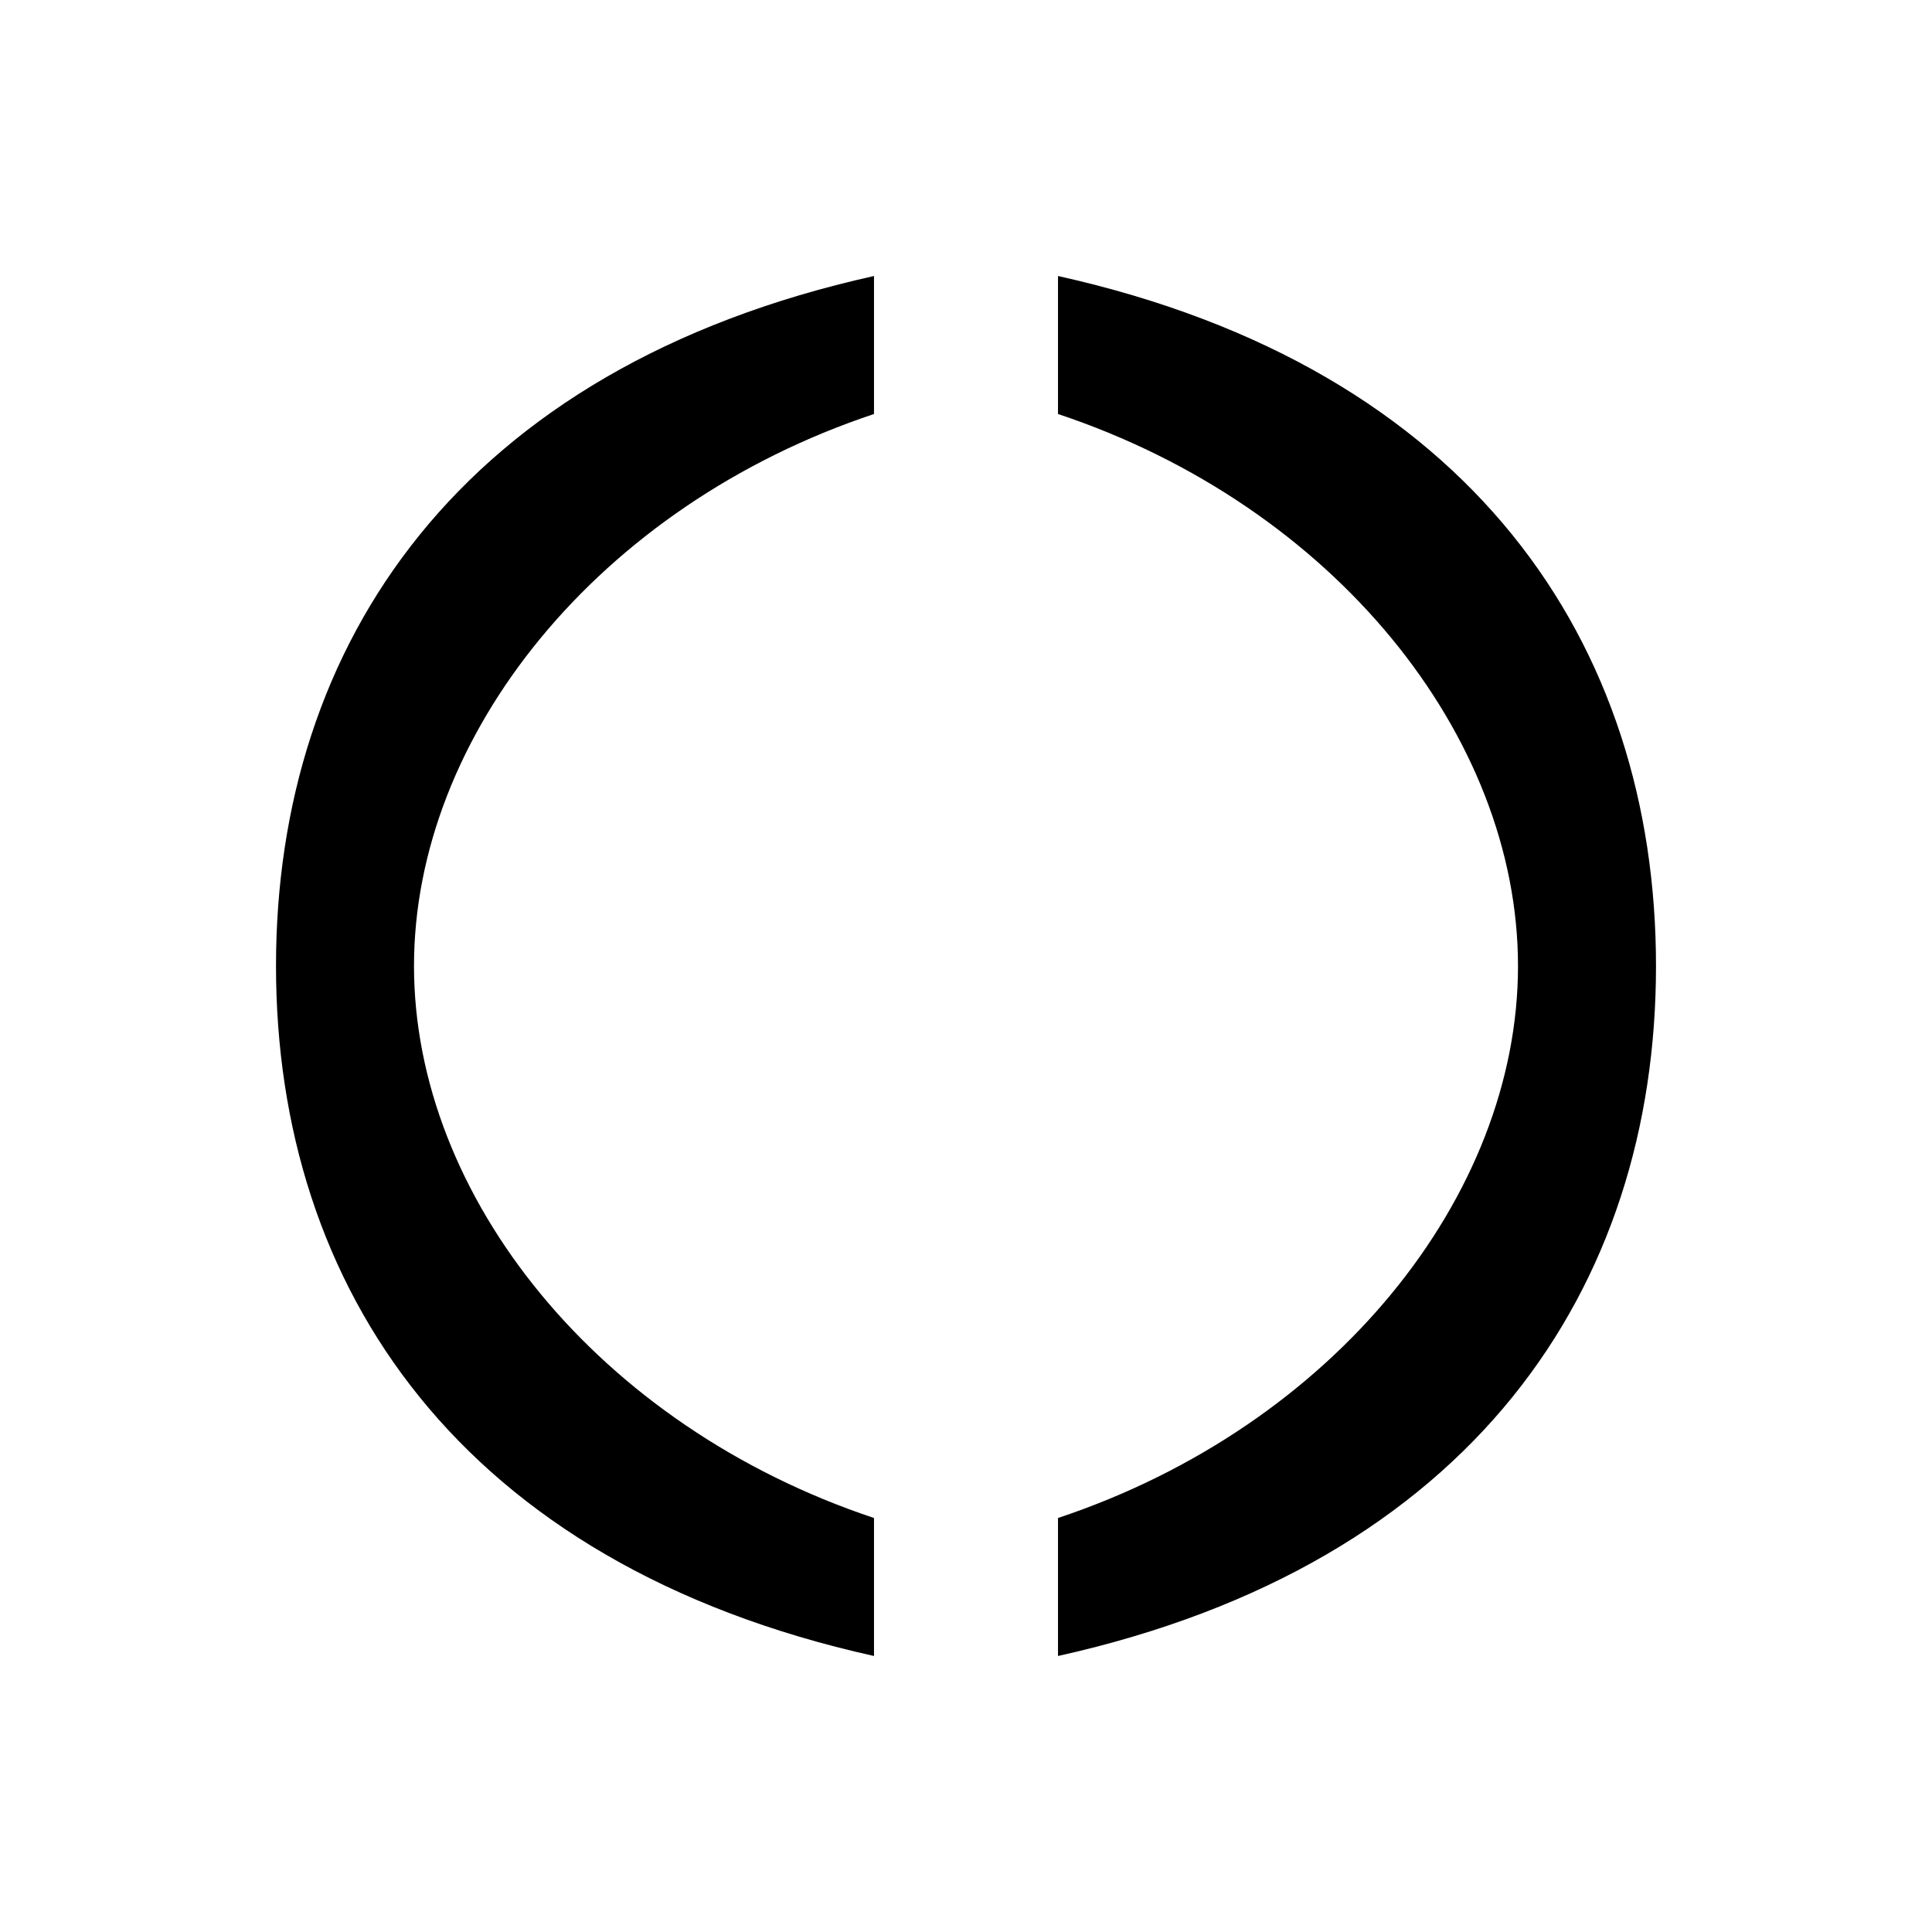
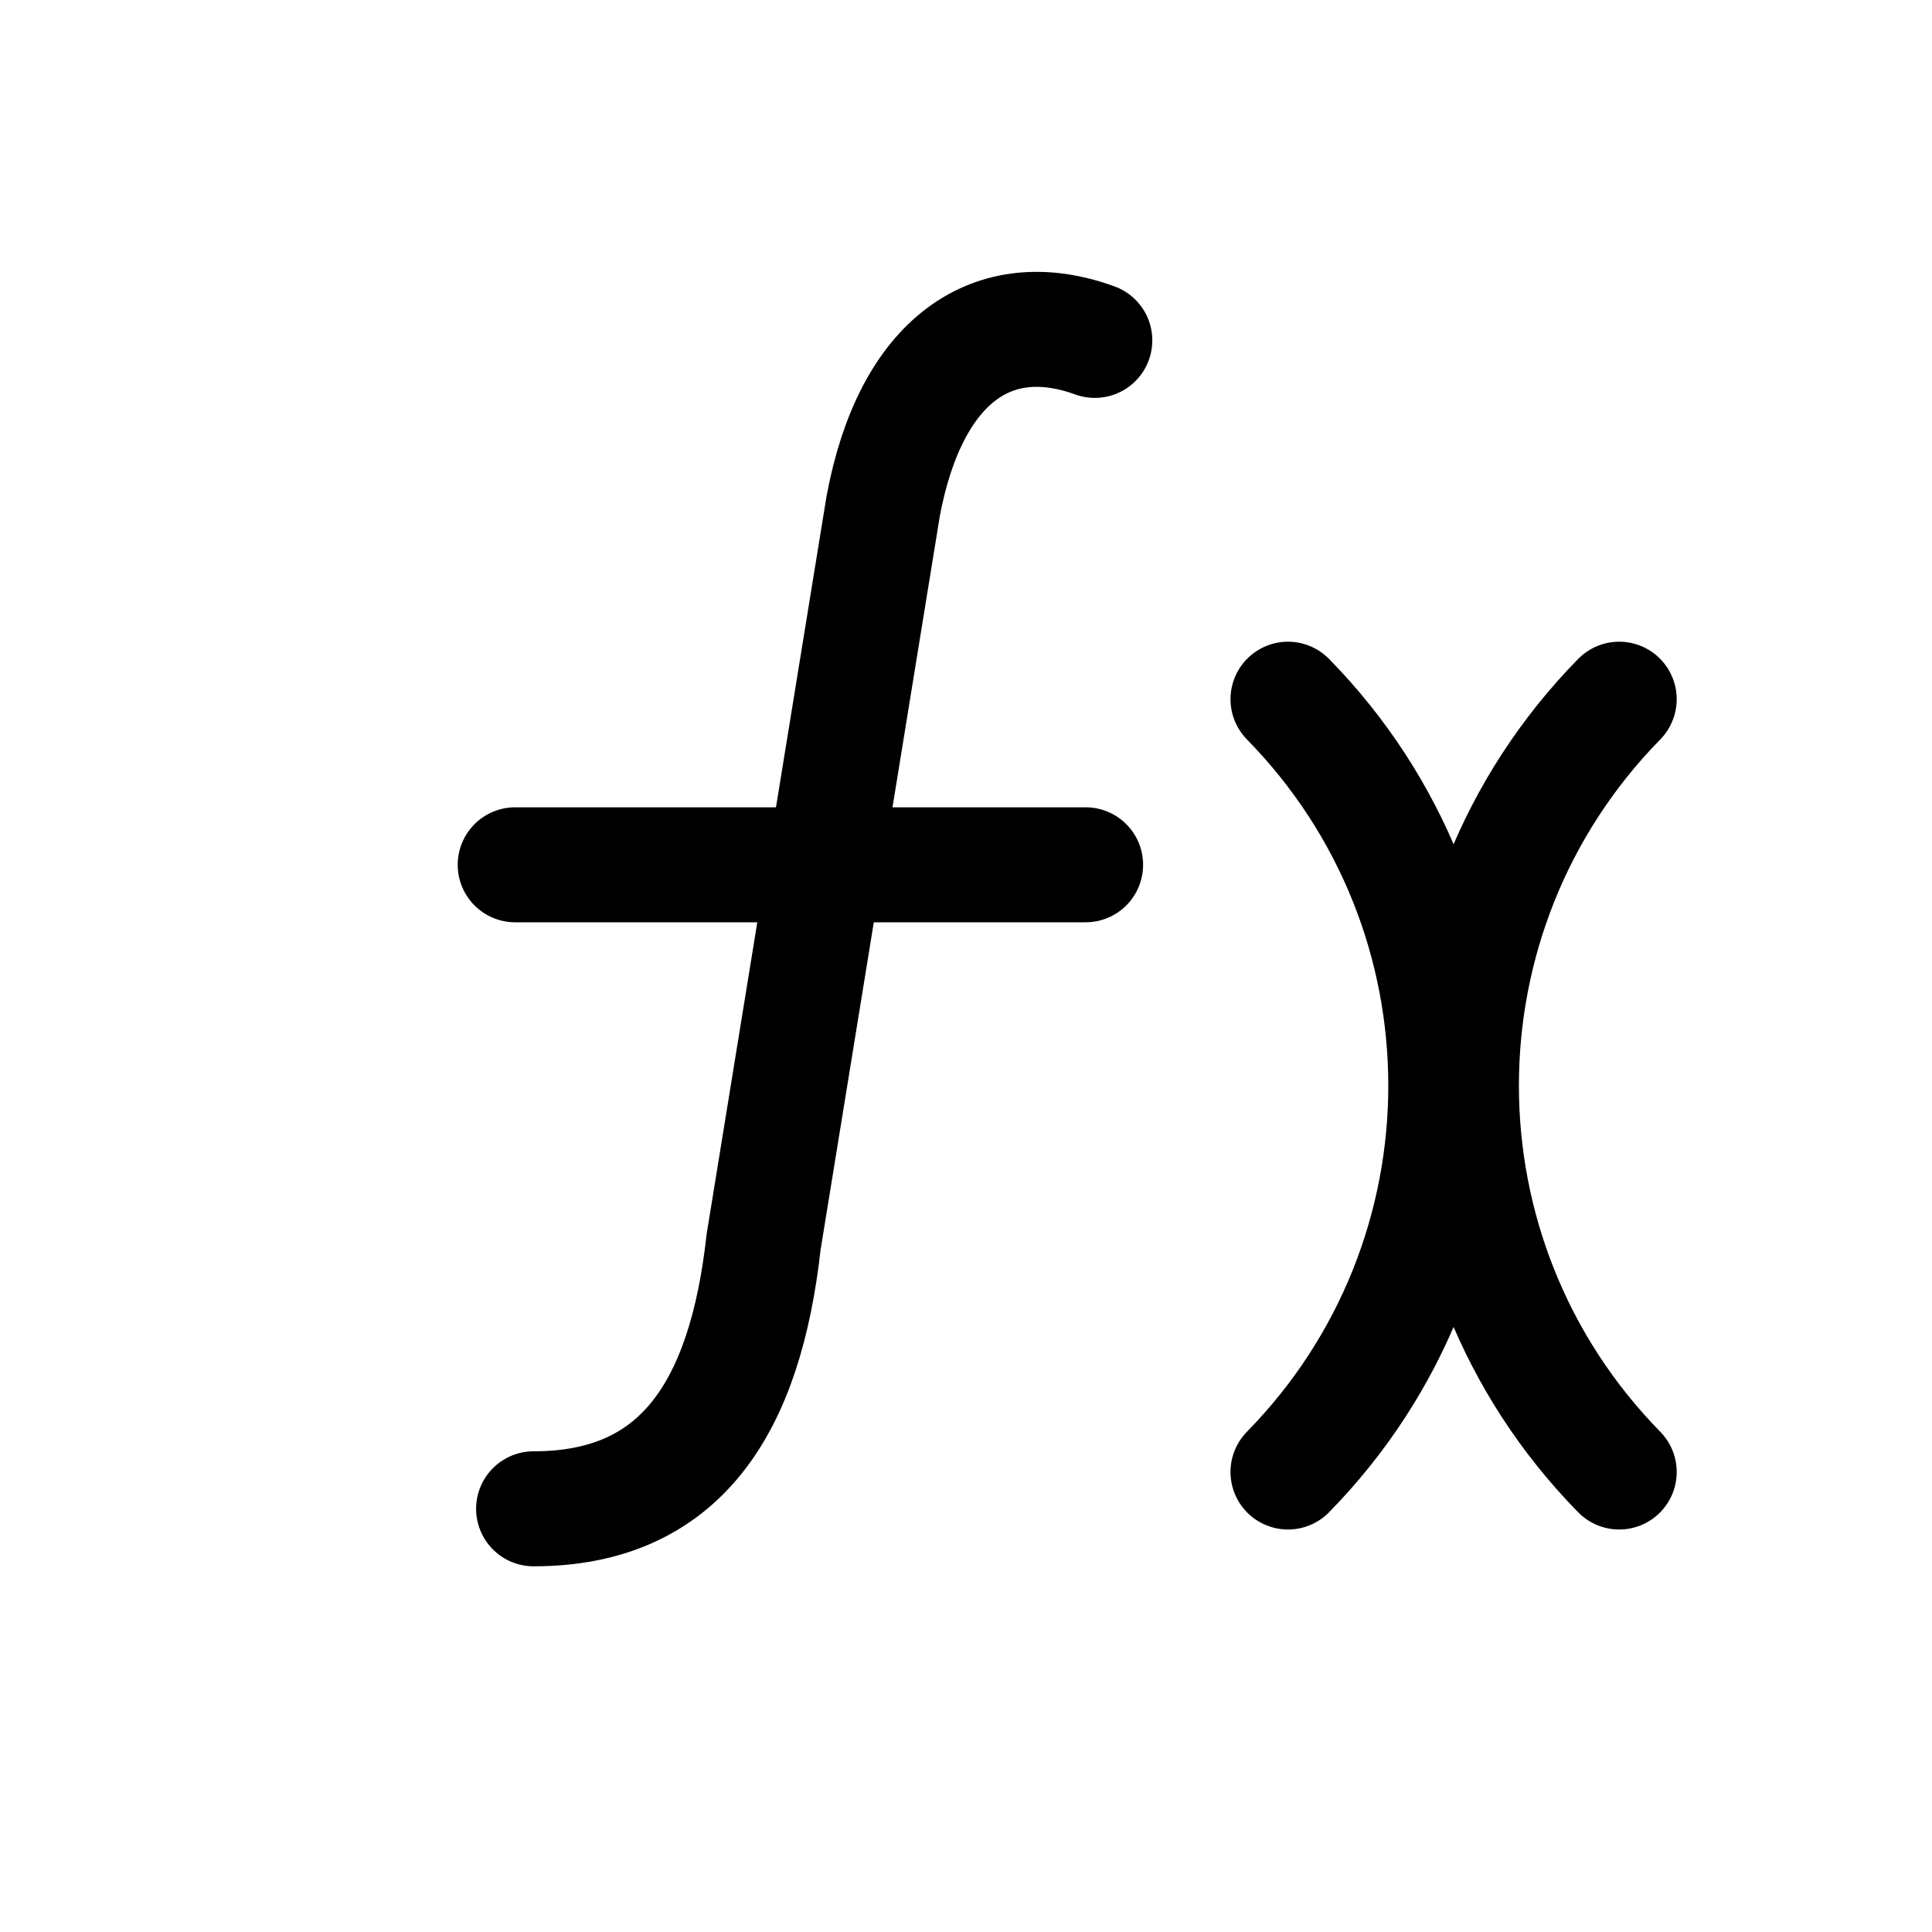
- <svg xmlns="http://www.w3.org/2000/svg" width="21" height="21" viewBox="0 0 21 21">
-   <path id="function" d="M 9.5,3 C 5,4 3,7 3,10.5 C 3,14 5,17 9.5,18 L 9.5,16.5 C 6.5,15.5 4.5,13 4.5,10.5 C 4.5,8 6.5,5.5 9.5,4.5 Z M 11.5,3 C 16,4 18,7 18,10.5 C 18,14 16,17 11.5,18 L 11.5,16.5 C 14.5,15.5 16.5,13 16.5,10.5 C 16.5,8 14.5,5.5 11.5,4.5 Z" style="fill:#000000" />
+ <svg xmlns="http://www.w3.org/2000/svg" width="21" height="21" version="1.1" viewBox="0 0 21 21">
+   <g fill="none" stroke="#000" stroke-linecap="round" stroke-linejoin="round" stroke-width="1.25">
+     <path d="m5.8 16.4c1.6 0 2.3-1.1 2.5-2.9l1.3-8c.3-1.6 1.2-2.2 2.3-1.8" />
+     <path d="m5.6 9.4h6.2" />
+     <path d="m14 7.6a6 6 0 0 1 0 8.4" />
+     <path d="m17.6 7.6a6 6 0 0 0 0 8.4" />
+   </g>
</svg>
